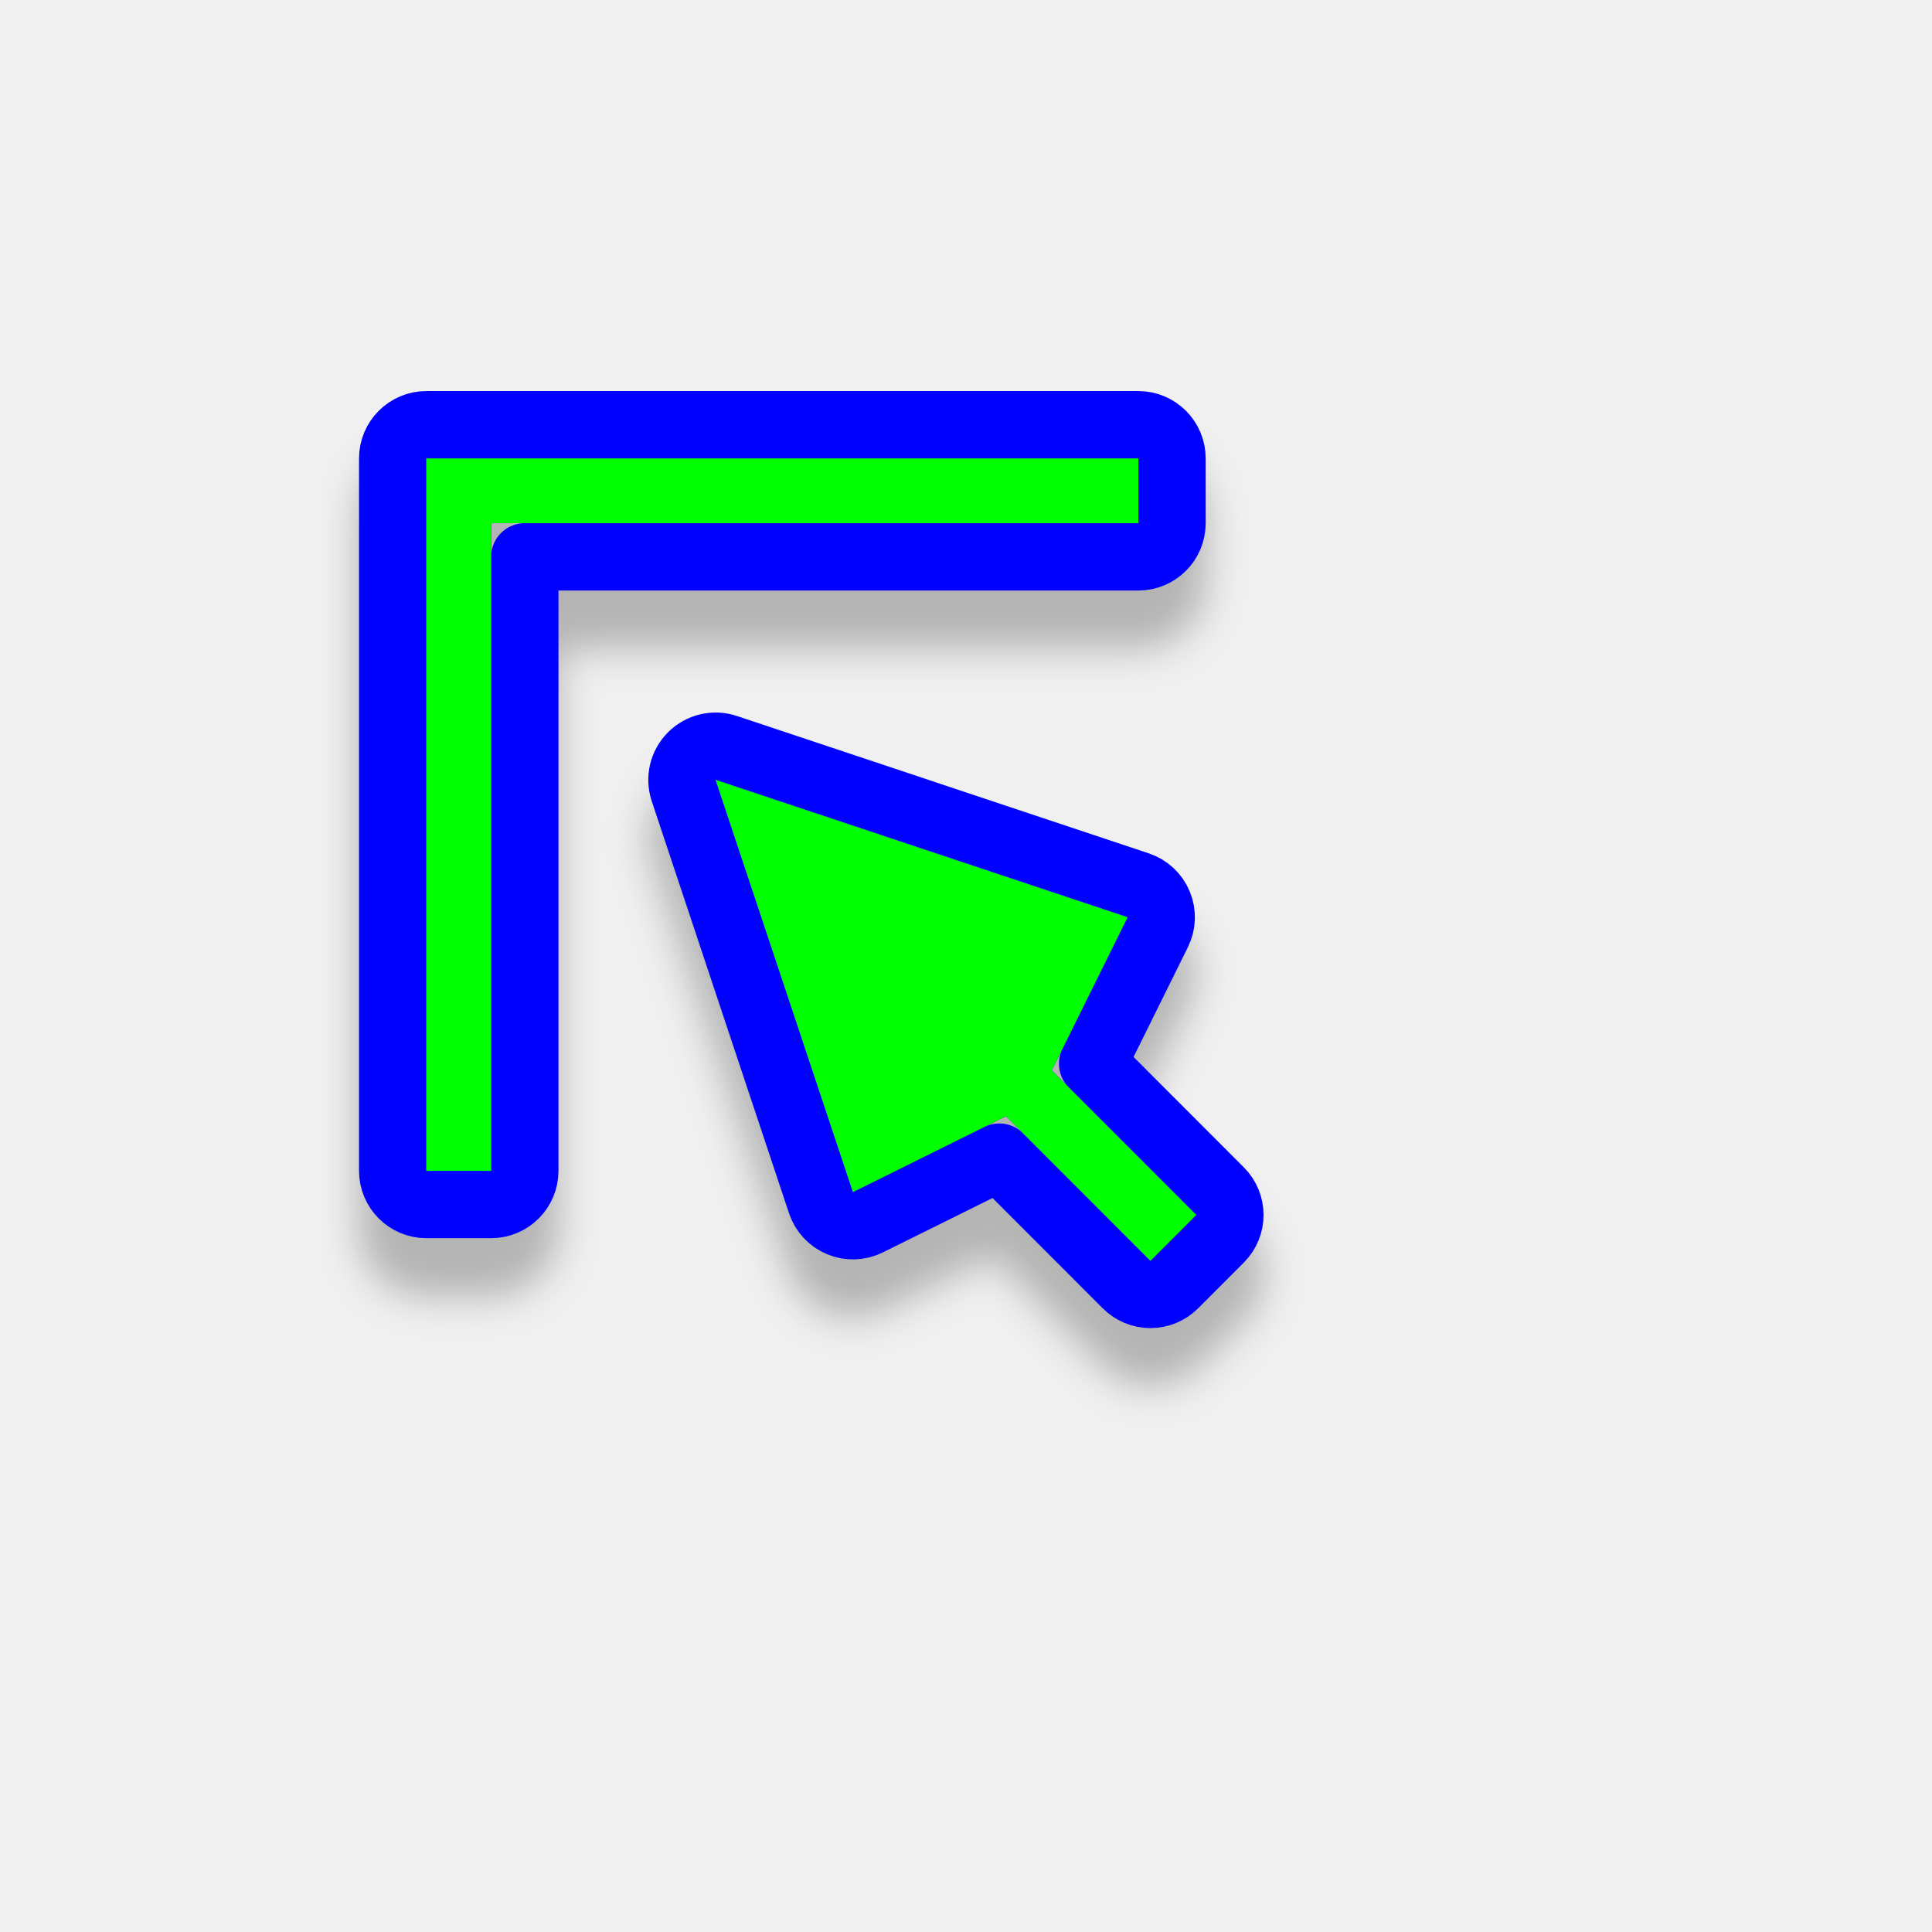
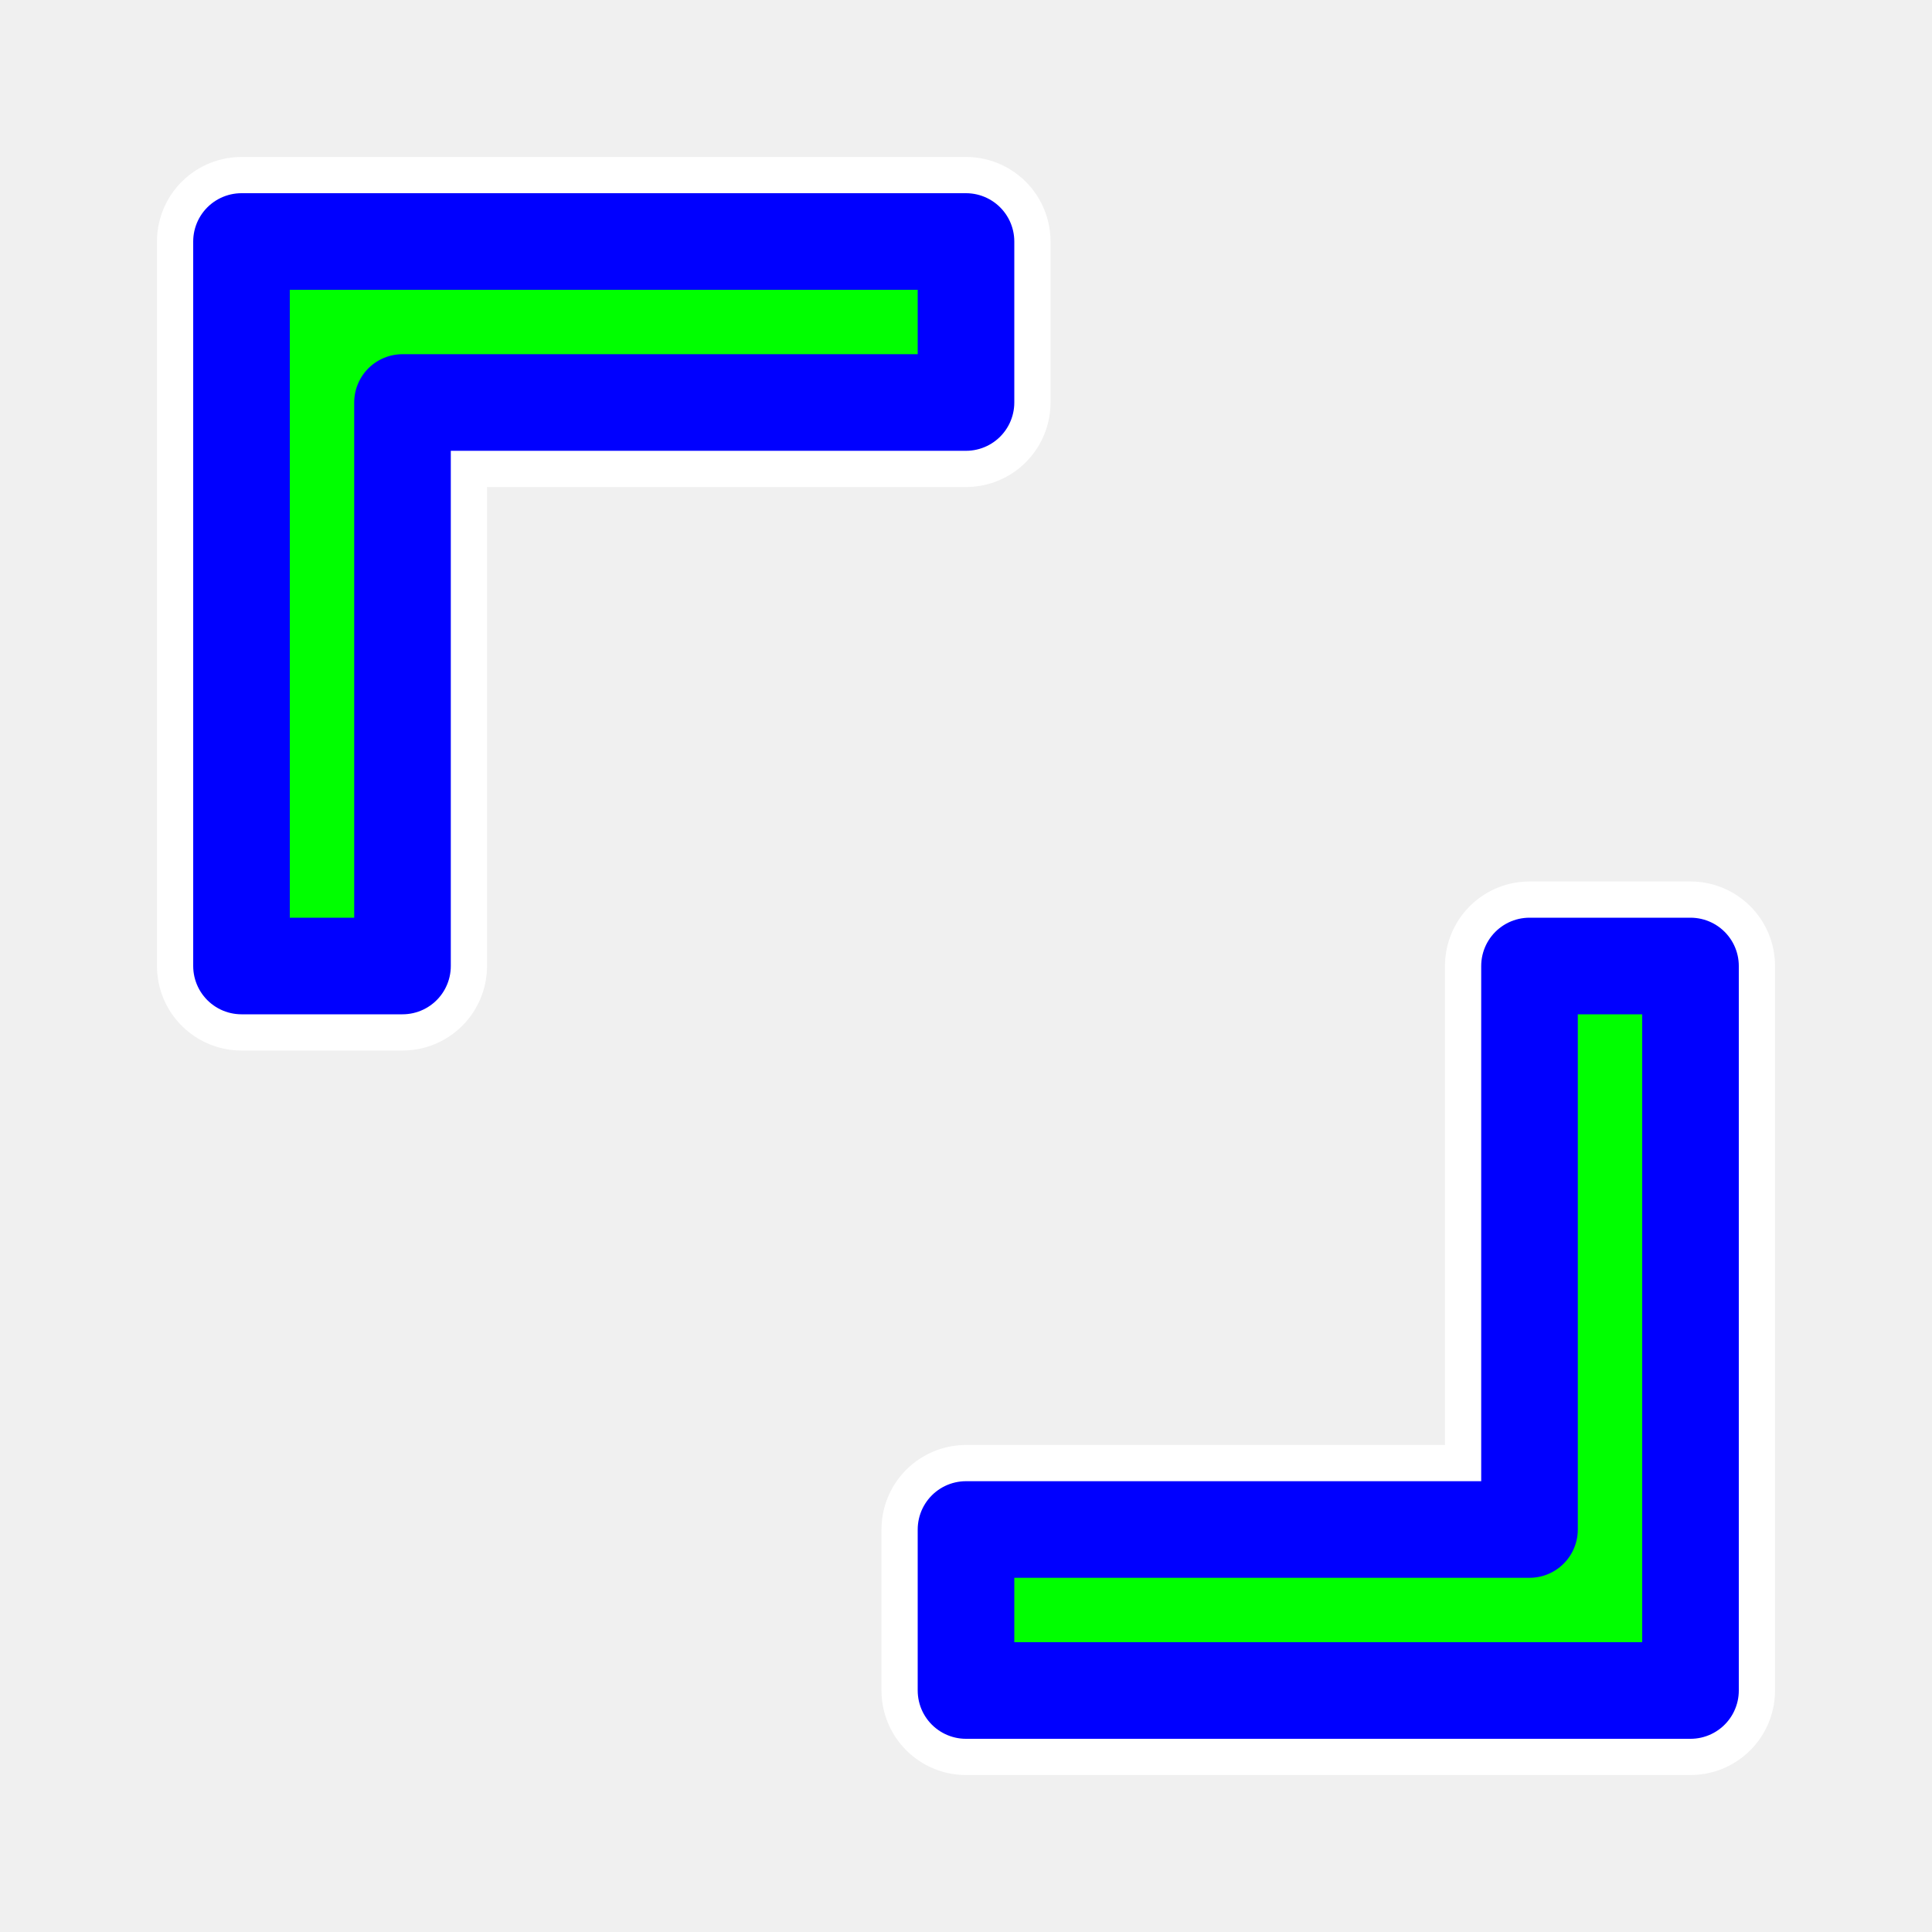
- <svg xmlns="http://www.w3.org/2000/svg" width="257" height="257" viewBox="0 0 257 257" fill="none">
-   <g filter="url(#filter0_d_108_105)">
-     <path d="M95.198 103.743L149.988 122.018L139.905 142.389L159.12 161.616L153.032 167.708L133.817 148.48L113.462 158.569L95.198 103.743Z" fill="#0000FF" />
-     <path d="M56.72 60.98V155.747H65.329V69.595H151.423V60.98H56.72Z" fill="#0000FF" />
-     <path d="M96.616 99.493C95.006 98.956 93.231 99.375 92.031 100.575C90.831 101.774 90.412 103.549 90.948 105.159L109.211 159.985C109.621 161.215 110.543 162.207 111.739 162.705C112.936 163.203 114.29 163.159 115.451 162.583L132.923 153.923L149.863 170.875C150.703 171.715 151.843 172.188 153.032 172.188C154.221 172.188 155.361 171.715 156.201 170.875L162.289 164.782C164.037 163.033 164.037 160.198 162.289 158.449L145.346 141.495L154.003 124.006C154.578 122.845 154.622 121.492 154.124 120.296C153.626 119.1 152.635 118.178 151.406 117.768L96.616 99.493ZM56.72 56.5C54.246 56.5 52.24 58.506 52.24 60.98V155.747C52.24 158.222 54.246 160.227 56.72 160.227H65.329C67.804 160.227 69.809 158.222 69.809 155.747V74.075H151.423C153.898 74.075 155.903 72.069 155.903 69.595V60.98C155.903 58.506 153.898 56.5 151.423 56.5H56.72Z" stroke="#0000FF" stroke-width="8.96" stroke-linecap="round" stroke-linejoin="round" />
+ <svg xmlns="http://www.w3.org/2000/svg" width="257" height="257" viewBox="0 0 24 24">
+   <g fill="none" stroke-linejoin="round" stroke-linecap="round" transform="rotate(90, 12, 12)">
+     <path fill="#FFFFFF" stroke="#FFFFFF" stroke-width="2.1" d="M5 12H3v9h9v-2H5zm7-7h7v7h2V3h-9z" />
+     <path fill="#00FF00" stroke="#0000FF" stroke-width="1.2" d="M5 12H3v9h9v-2H5zm7-7h7v7h2V3h-9z" />
  </g>
-   <path d="M95.198 103.743L149.988 122.018L139.905 142.389L159.12 161.616L153.032 167.708L133.817 148.48L113.462 158.569L95.198 103.743Z" fill="#00FF00" />
-   <path d="M56.72 60.98V155.747H65.329V69.595H151.423V60.98H56.72Z" fill="#00FF00" />
-   <defs>
-     <filter id="filter0_d_108_105" x="42.64" y="52.02" width="130.56" height="137.448" filterUnits="userSpaceOnUse" color-interpolation-filters="sRGB">
-       <feFlood flood-opacity="0" result="BackgroundImageFix" />
-       <feColorMatrix in="SourceAlpha" type="matrix" values="0 0 0 0 0 0 0 0 0 0 0 0 0 0 0 0 0 0 127 0" result="hardAlpha" />
-       <feOffset dy="7.68" />
-       <feGaussianBlur stdDeviation="2.56" />
-       <feColorMatrix type="matrix" values="0 0 0 0 0 0 0 0 0 0 0 0 0 0 0 0 0 0 0.25 0" />
-       <feBlend mode="normal" in2="BackgroundImageFix" result="effect1_dropShadow_108_105" />
-       <feBlend mode="normal" in="SourceGraphic" in2="effect1_dropShadow_108_105" result="shape" />
-     </filter>
-   </defs>
</svg>
